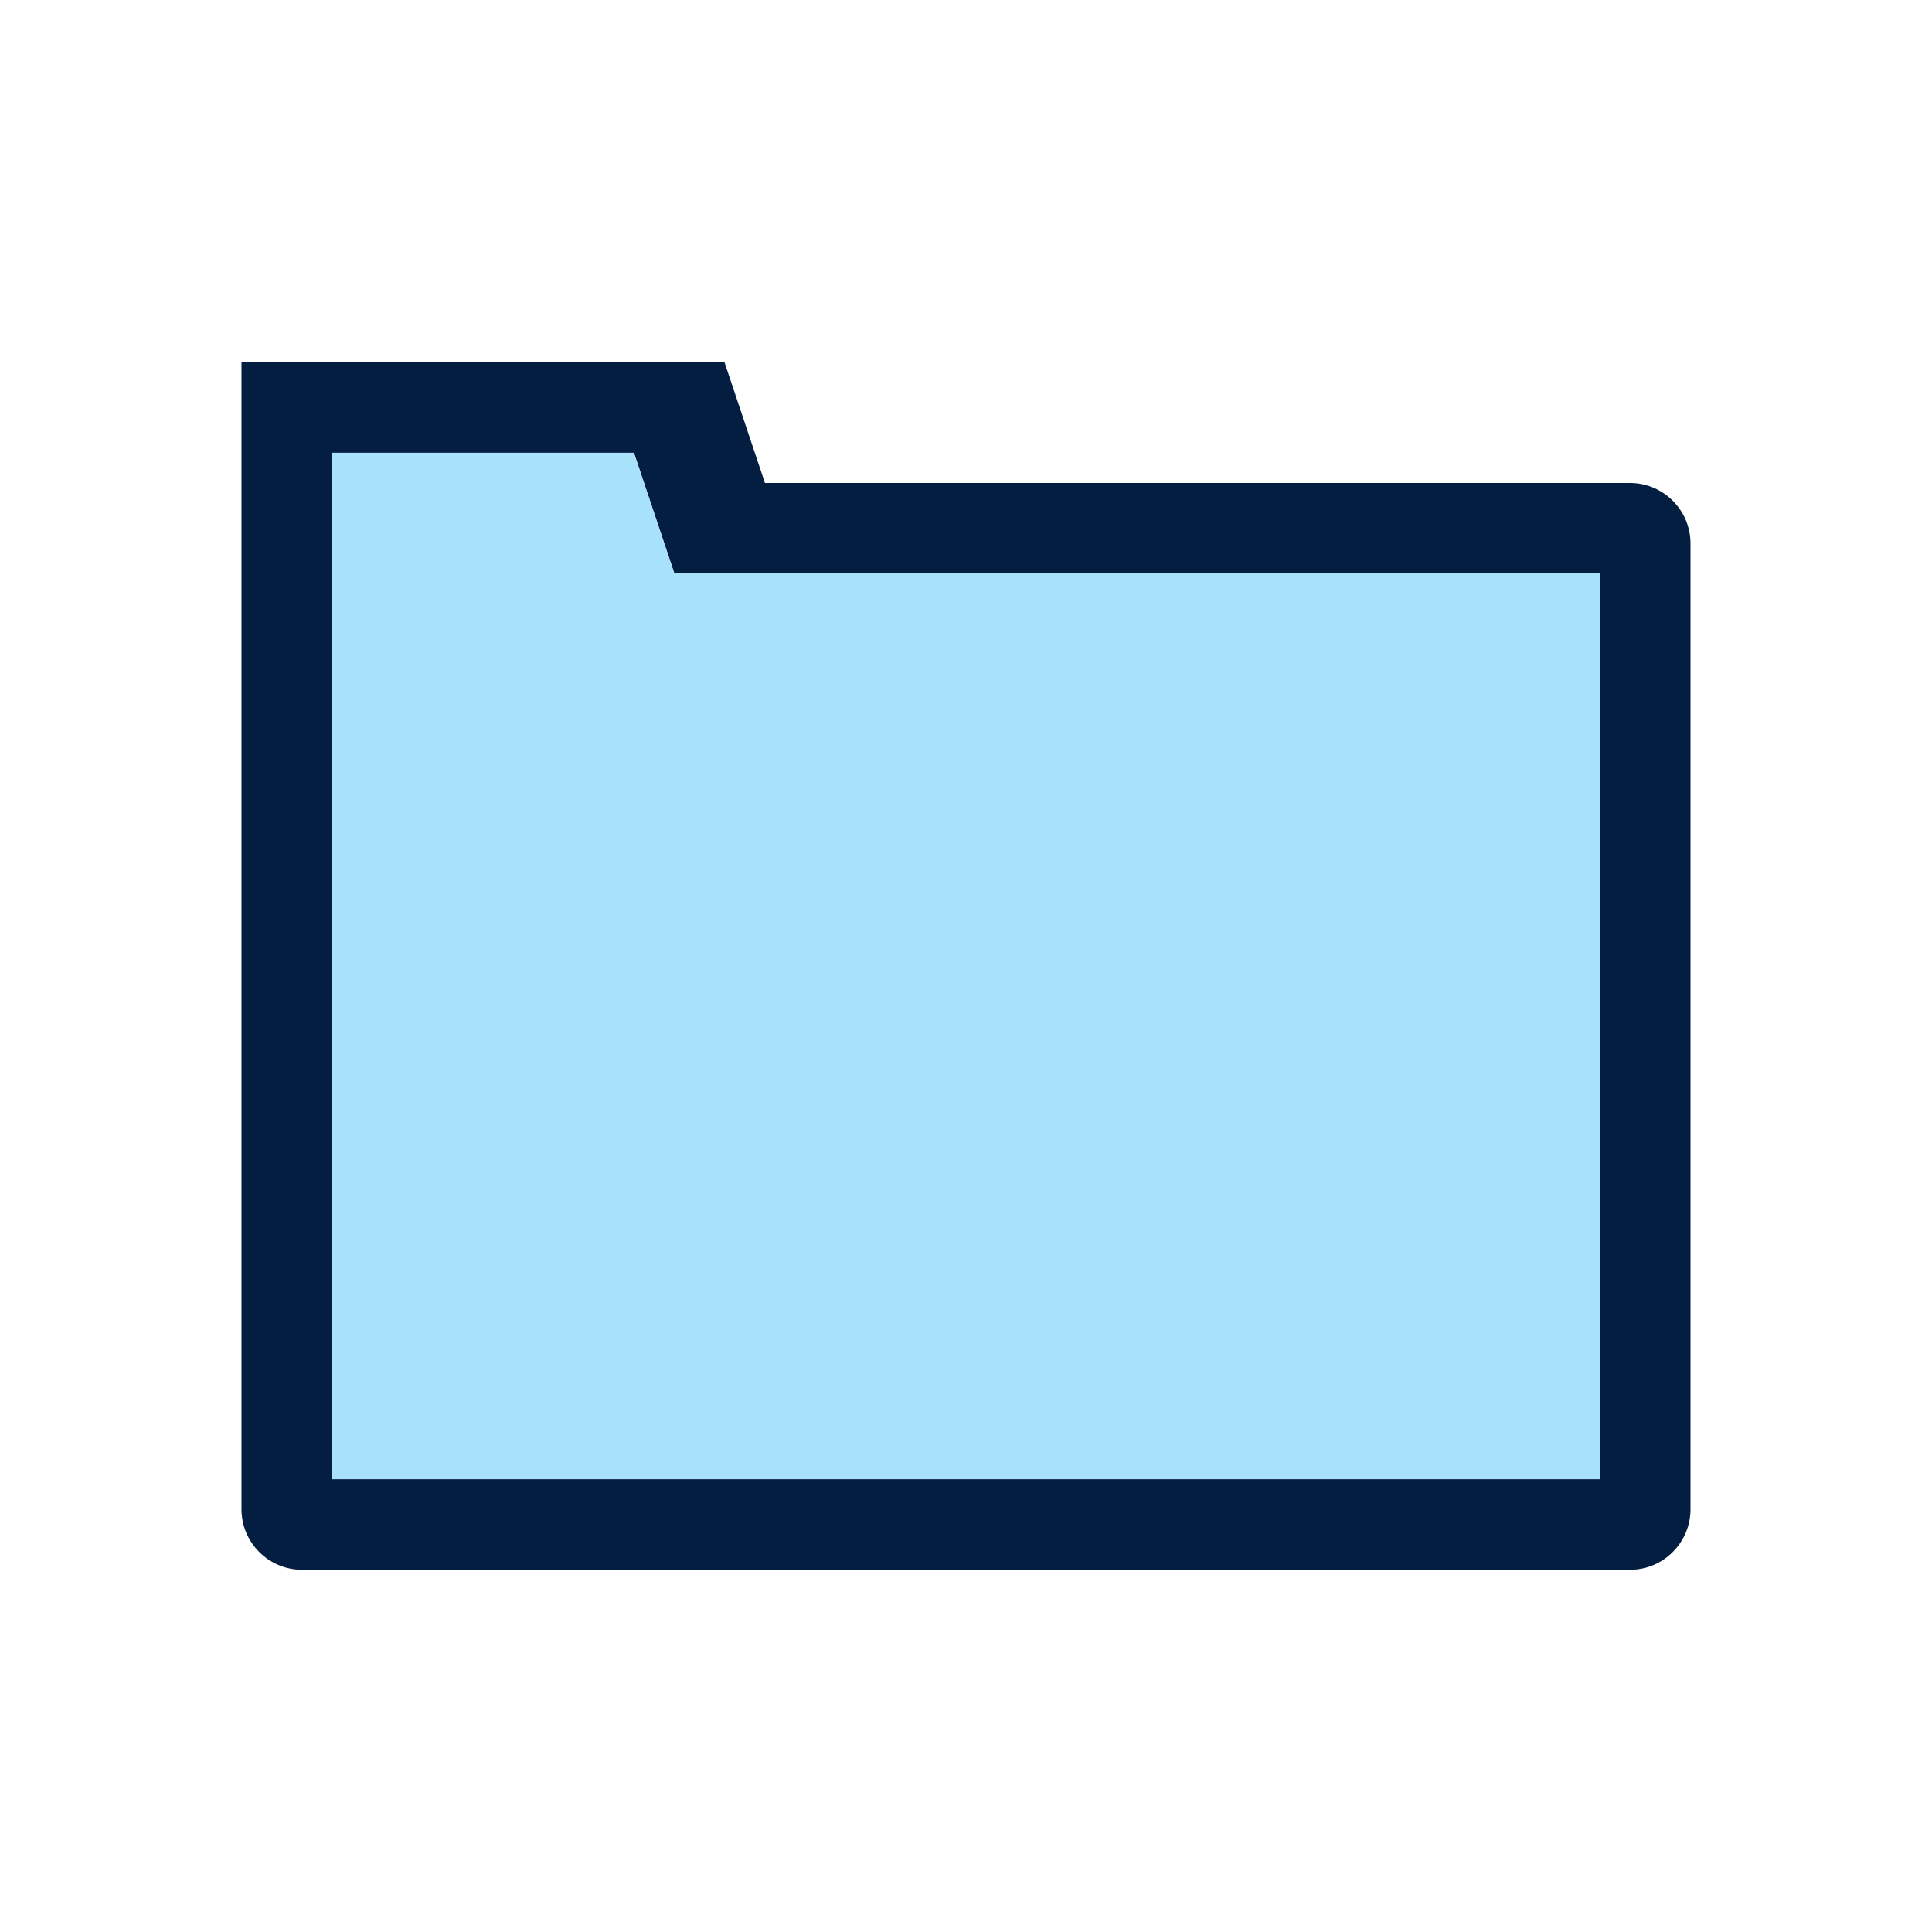
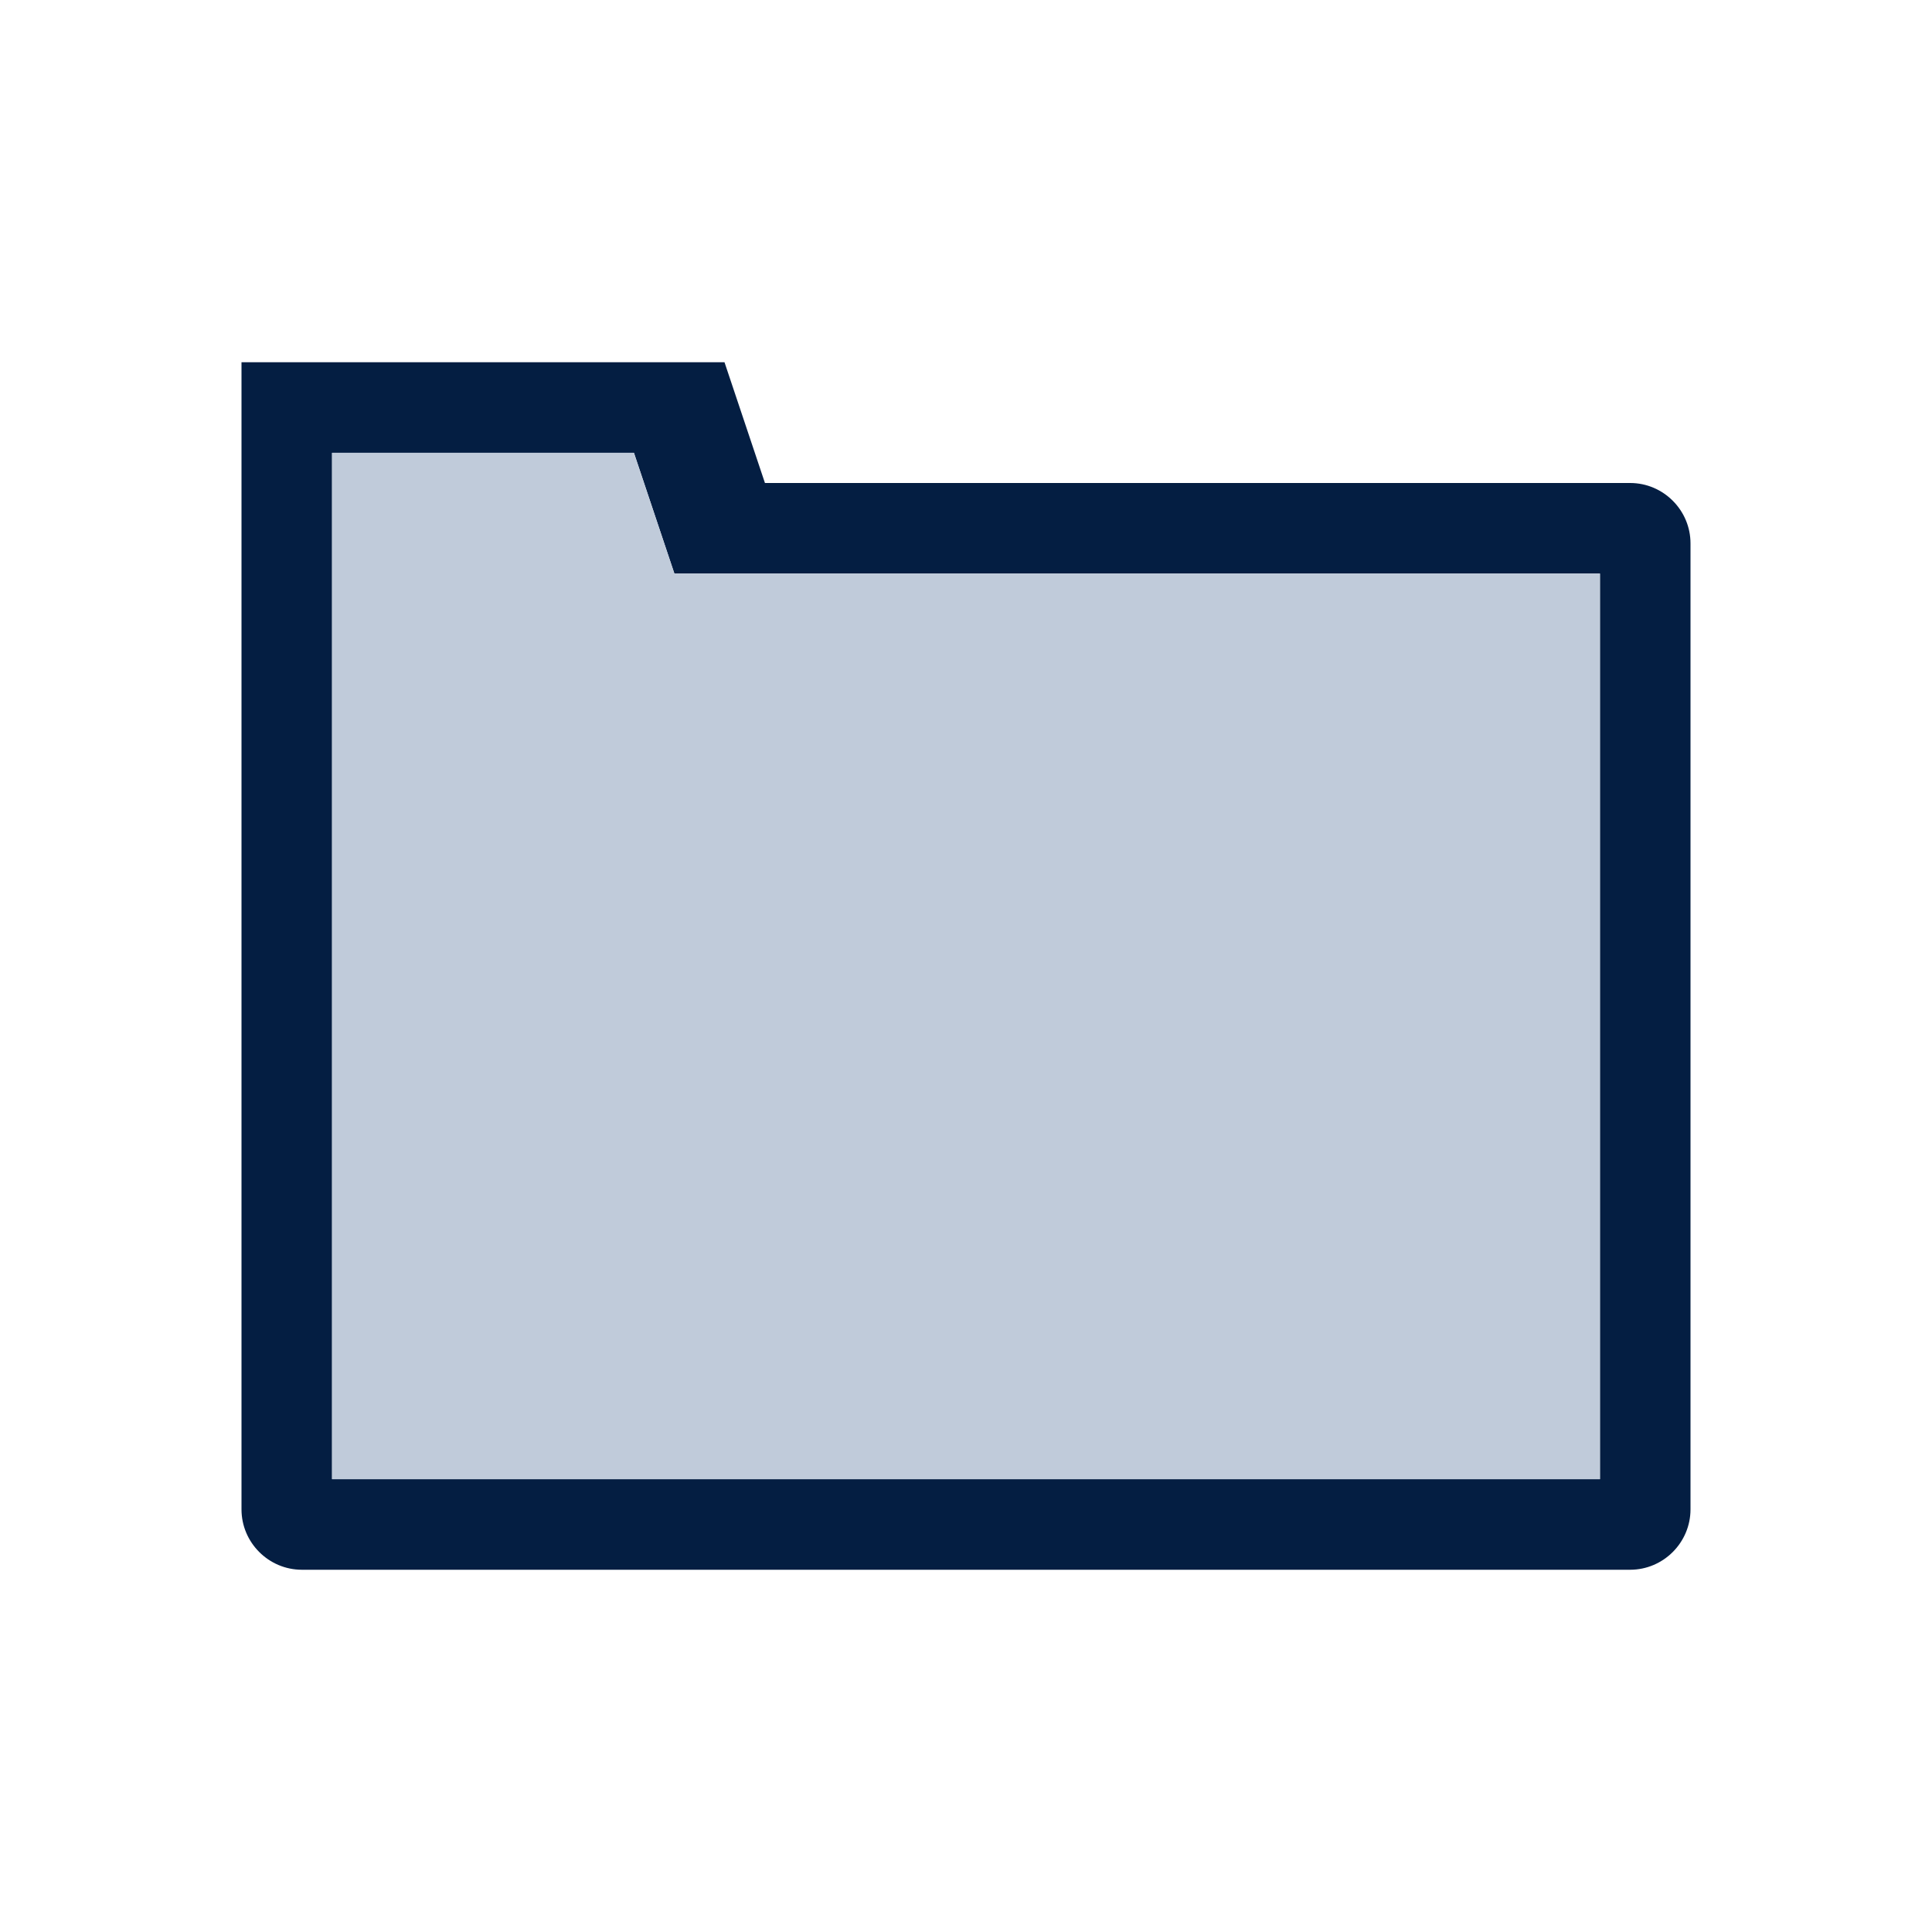
<svg xmlns="http://www.w3.org/2000/svg" id="Layer_1" data-name="Layer 1" width="320" height="320" viewBox="0 0 320 320">
  <defs>
    <style>
      .cls-1 {
        fill: #041e42;
      }

      .cls-2 {
-         fill: #a7e2fa;
+         fill: #c0cbda;
      }

      .cls-3 {
        fill: none;
      }

      .cls-4 {
        clip-path: url(#clippath);
      }
    </style>
    <clipPath id="clippath">
      <rect class="cls-3" x="40" y="60" width="240" height="200" />
    </clipPath>
  </defs>
  <g class="cls-4">
    <path class="cls-1" d="M265,245H55V75h50l6.7,20h153.3v150ZM280,250V90c0-5.5-4.5-10-10-10H126.7l-6.7-20H40v190c0,5.5,4.5,10,10,10h220c5.5,0,10-4.5,10-10" />
  </g>
  <rect class="cls-3" width="320" height="320" />
  <polygon class="cls-2" points="265 245 55 245 55 105 55 75 105 75 111.7 95 265 95 265 245" />
</svg>
